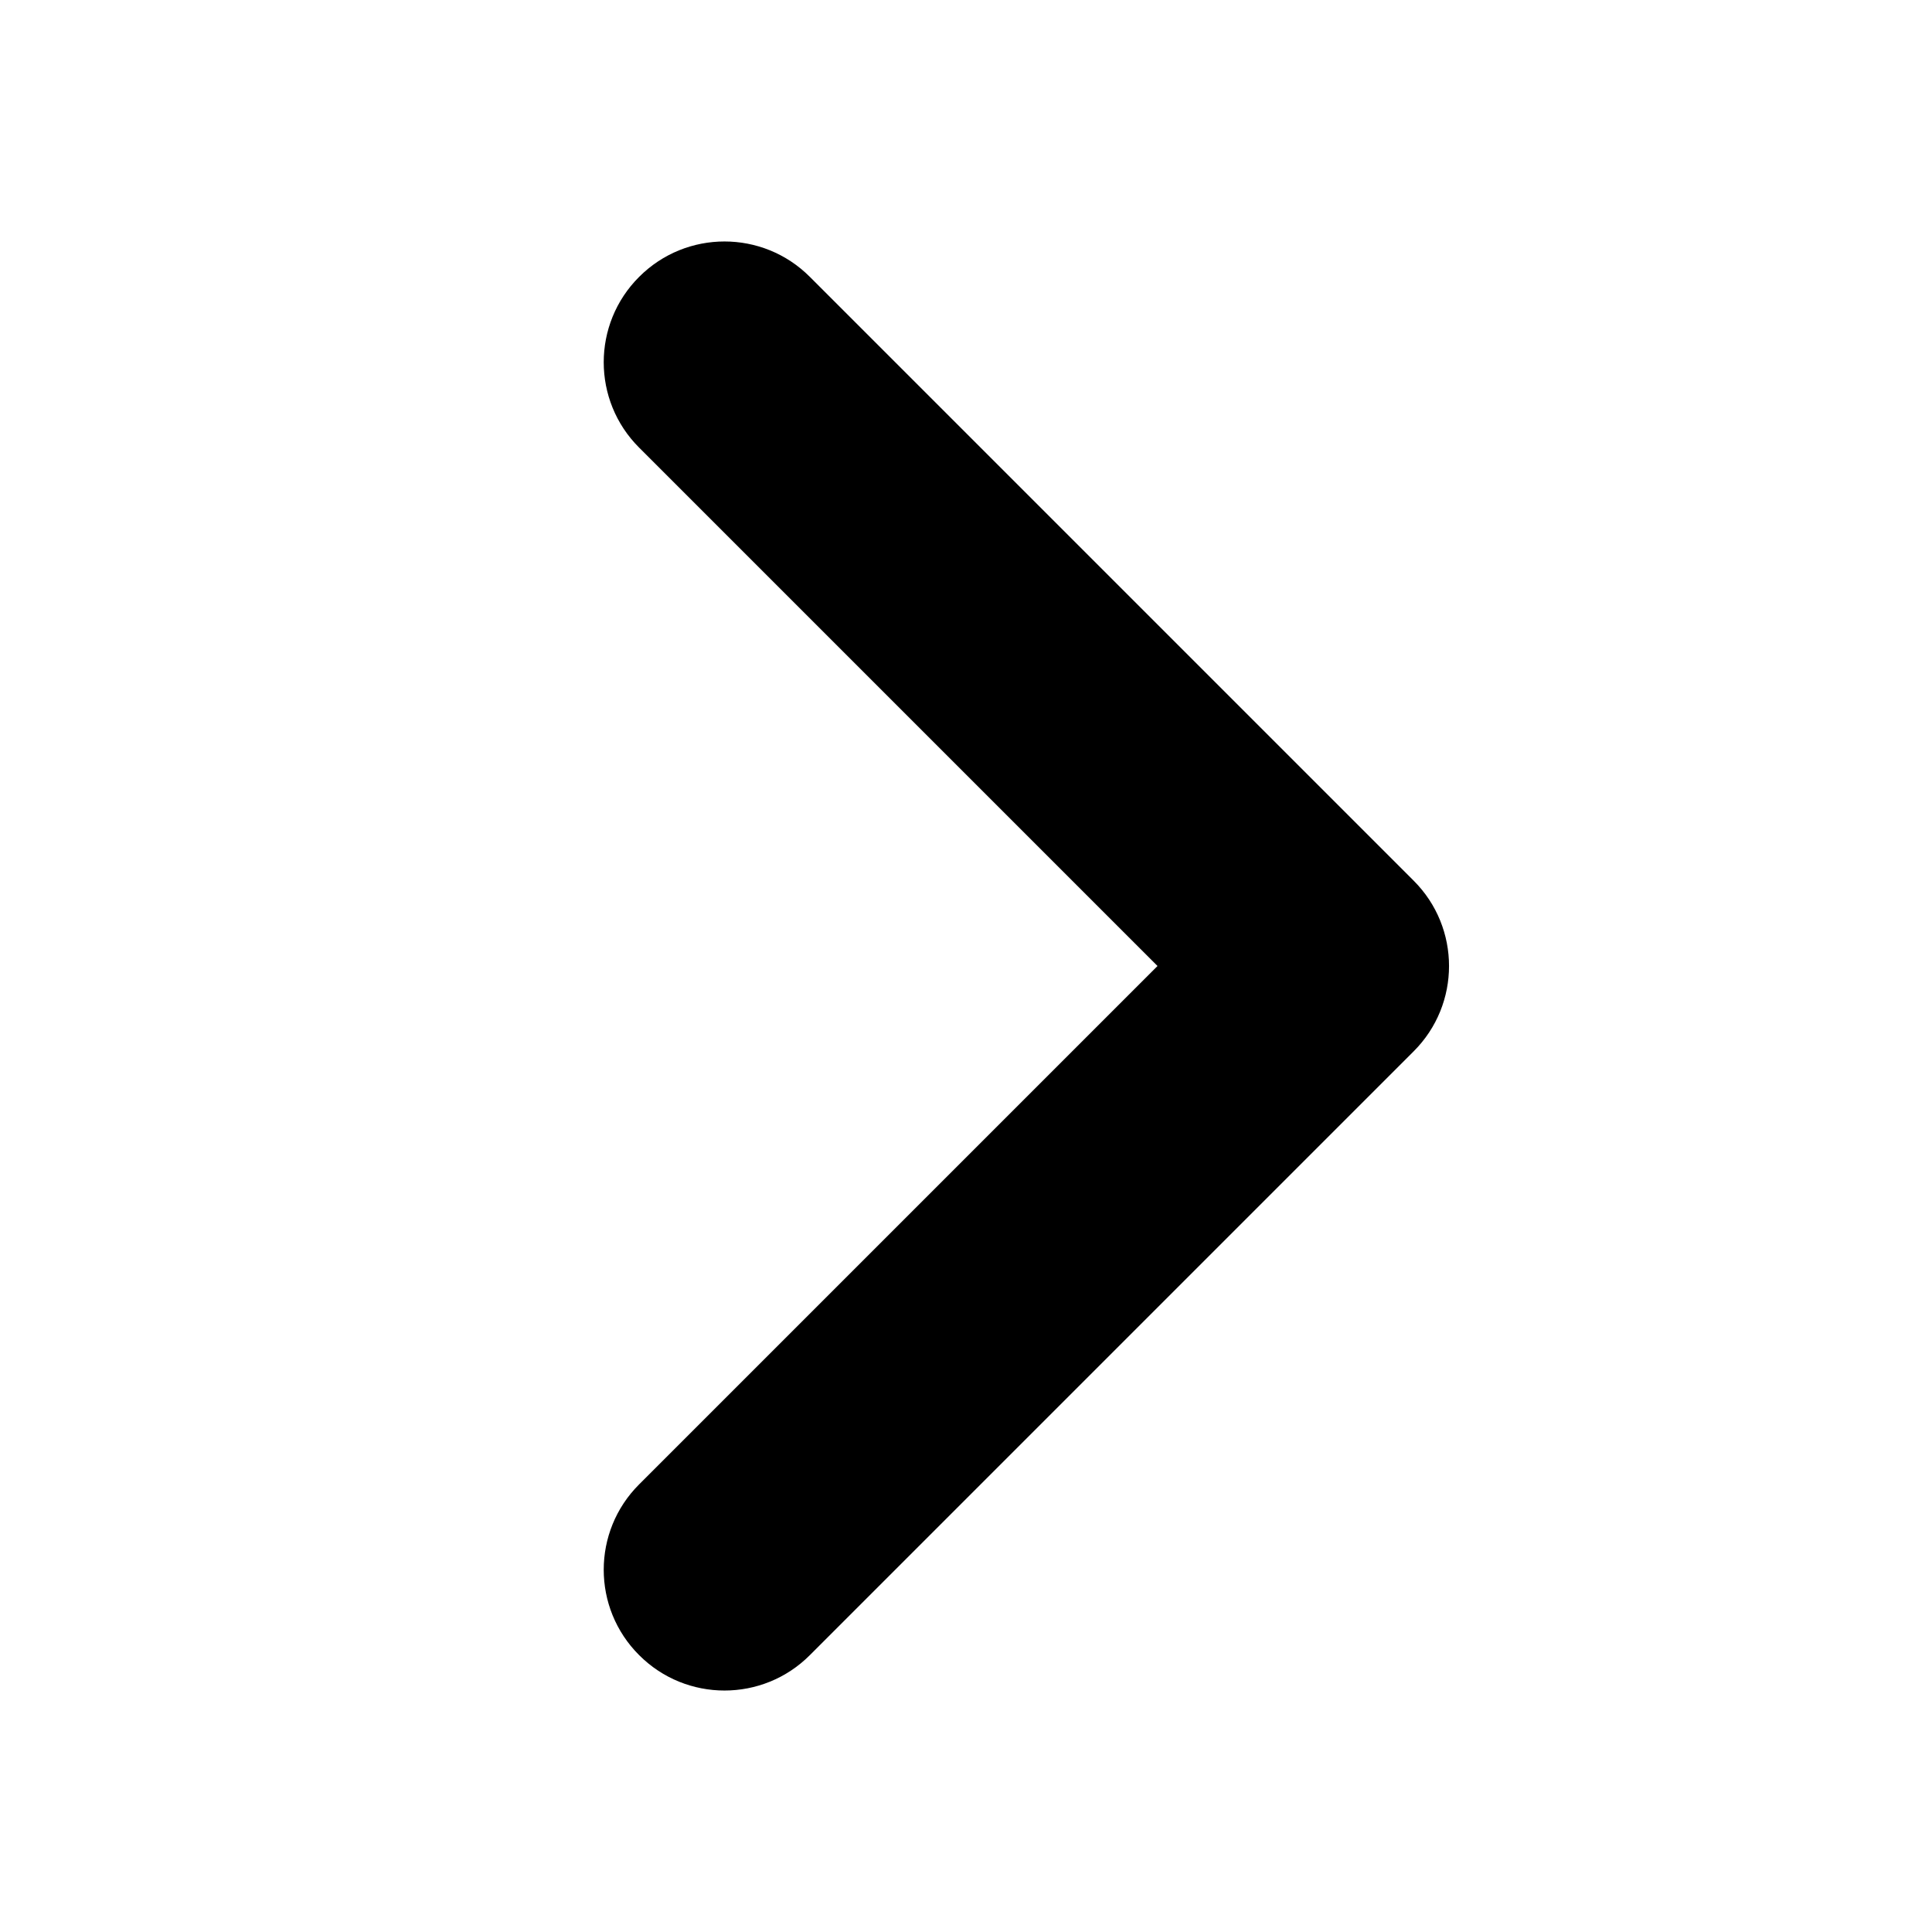
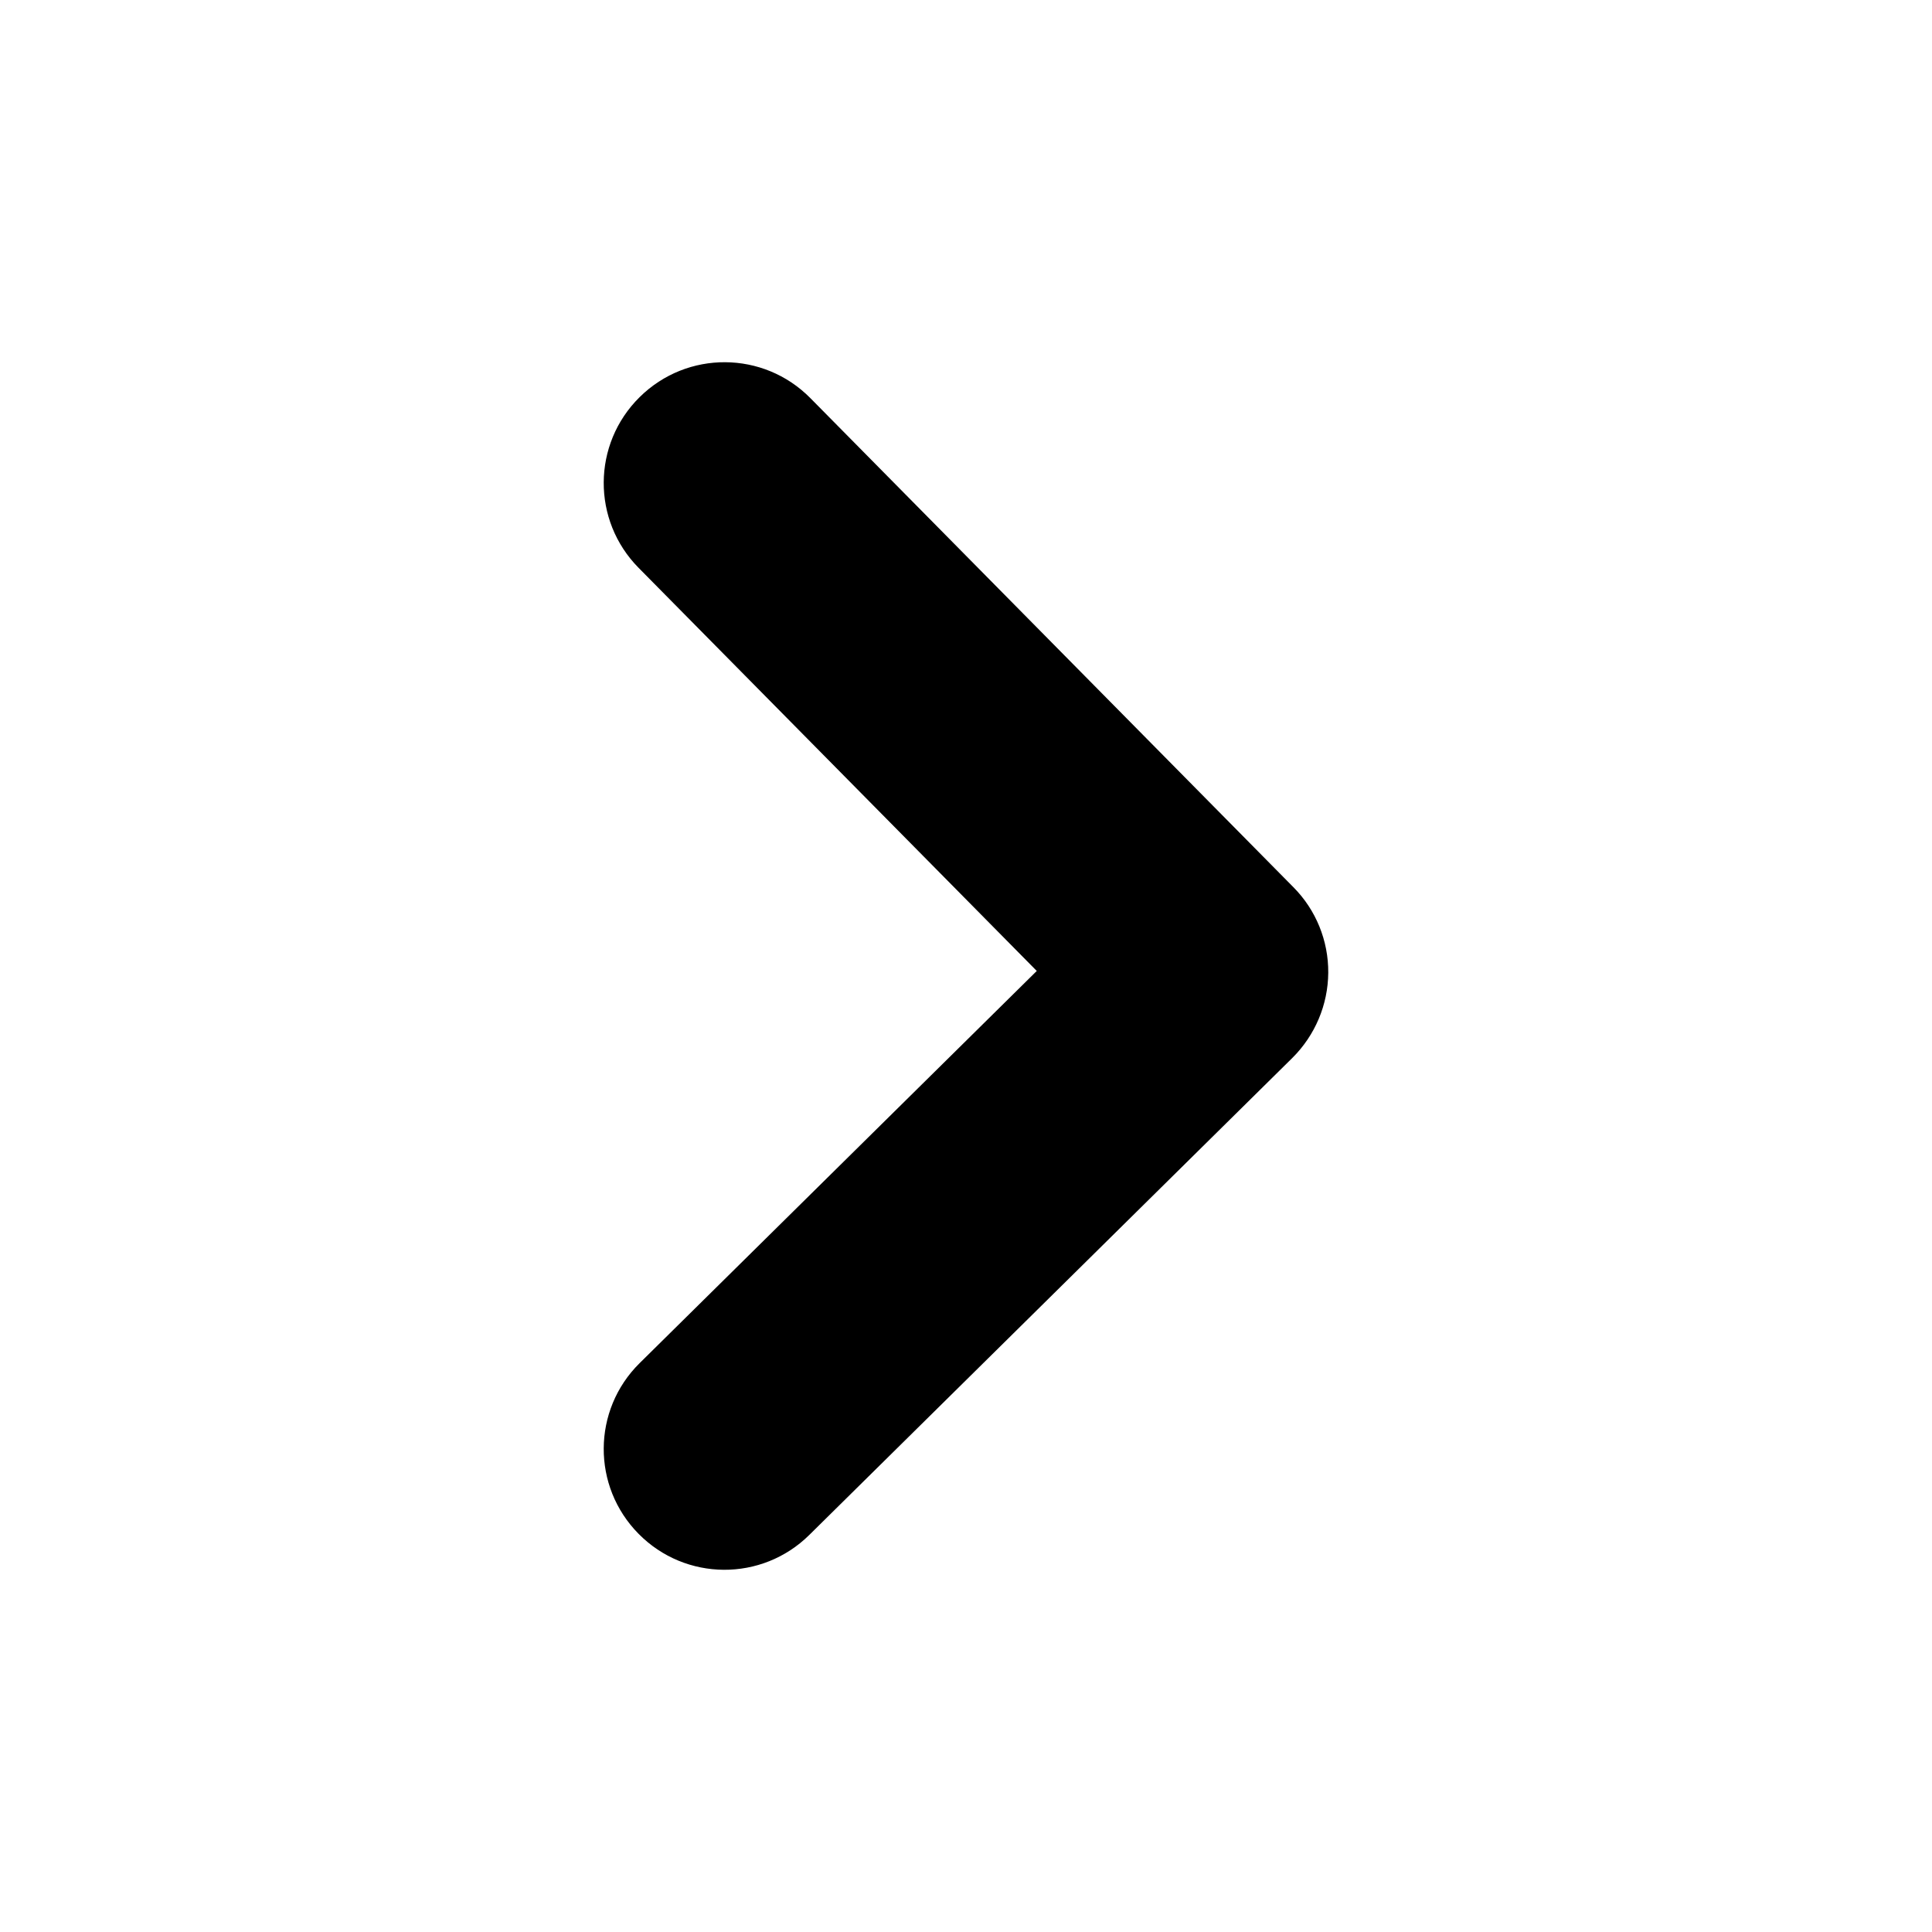
<svg xmlns="http://www.w3.org/2000/svg" width="16" height="16" viewBox="0 0 16 16" fill="none">
-   <path fill-rule="evenodd" clip-rule="evenodd" d="M5.293 13.707C4.902 13.317 4.902 12.683 5.293 12.293L9.586 8L5.293 3.707C4.902 3.317 4.902 2.683 5.293 2.293C5.683 1.902 6.317 1.902 6.707 2.293L11.707 7.293C12.098 7.683 12.098 8.317 11.707 8.707L6.707 13.707C6.317 14.098 5.683 14.098 5.293 13.707Z" fill="currentColor" />
+   <path fill-rule="evenodd" clip-rule="evenodd" d="M5.297 3.289C5.69 2.9 6.323 2.904 6.711 3.297L10.711 7.347C10.898 7.535 11.002 7.79 11 8.056C10.998 8.321 10.891 8.574 10.703 8.761L6.703 12.711C6.31 13.1 5.677 13.096 5.289 12.703C4.9 12.31 4.904 11.677 5.297 11.289L8.586 8.041L5.289 4.703C4.9 4.31 4.904 3.677 5.297 3.289Z" fill="currentColor" />
</svg>
